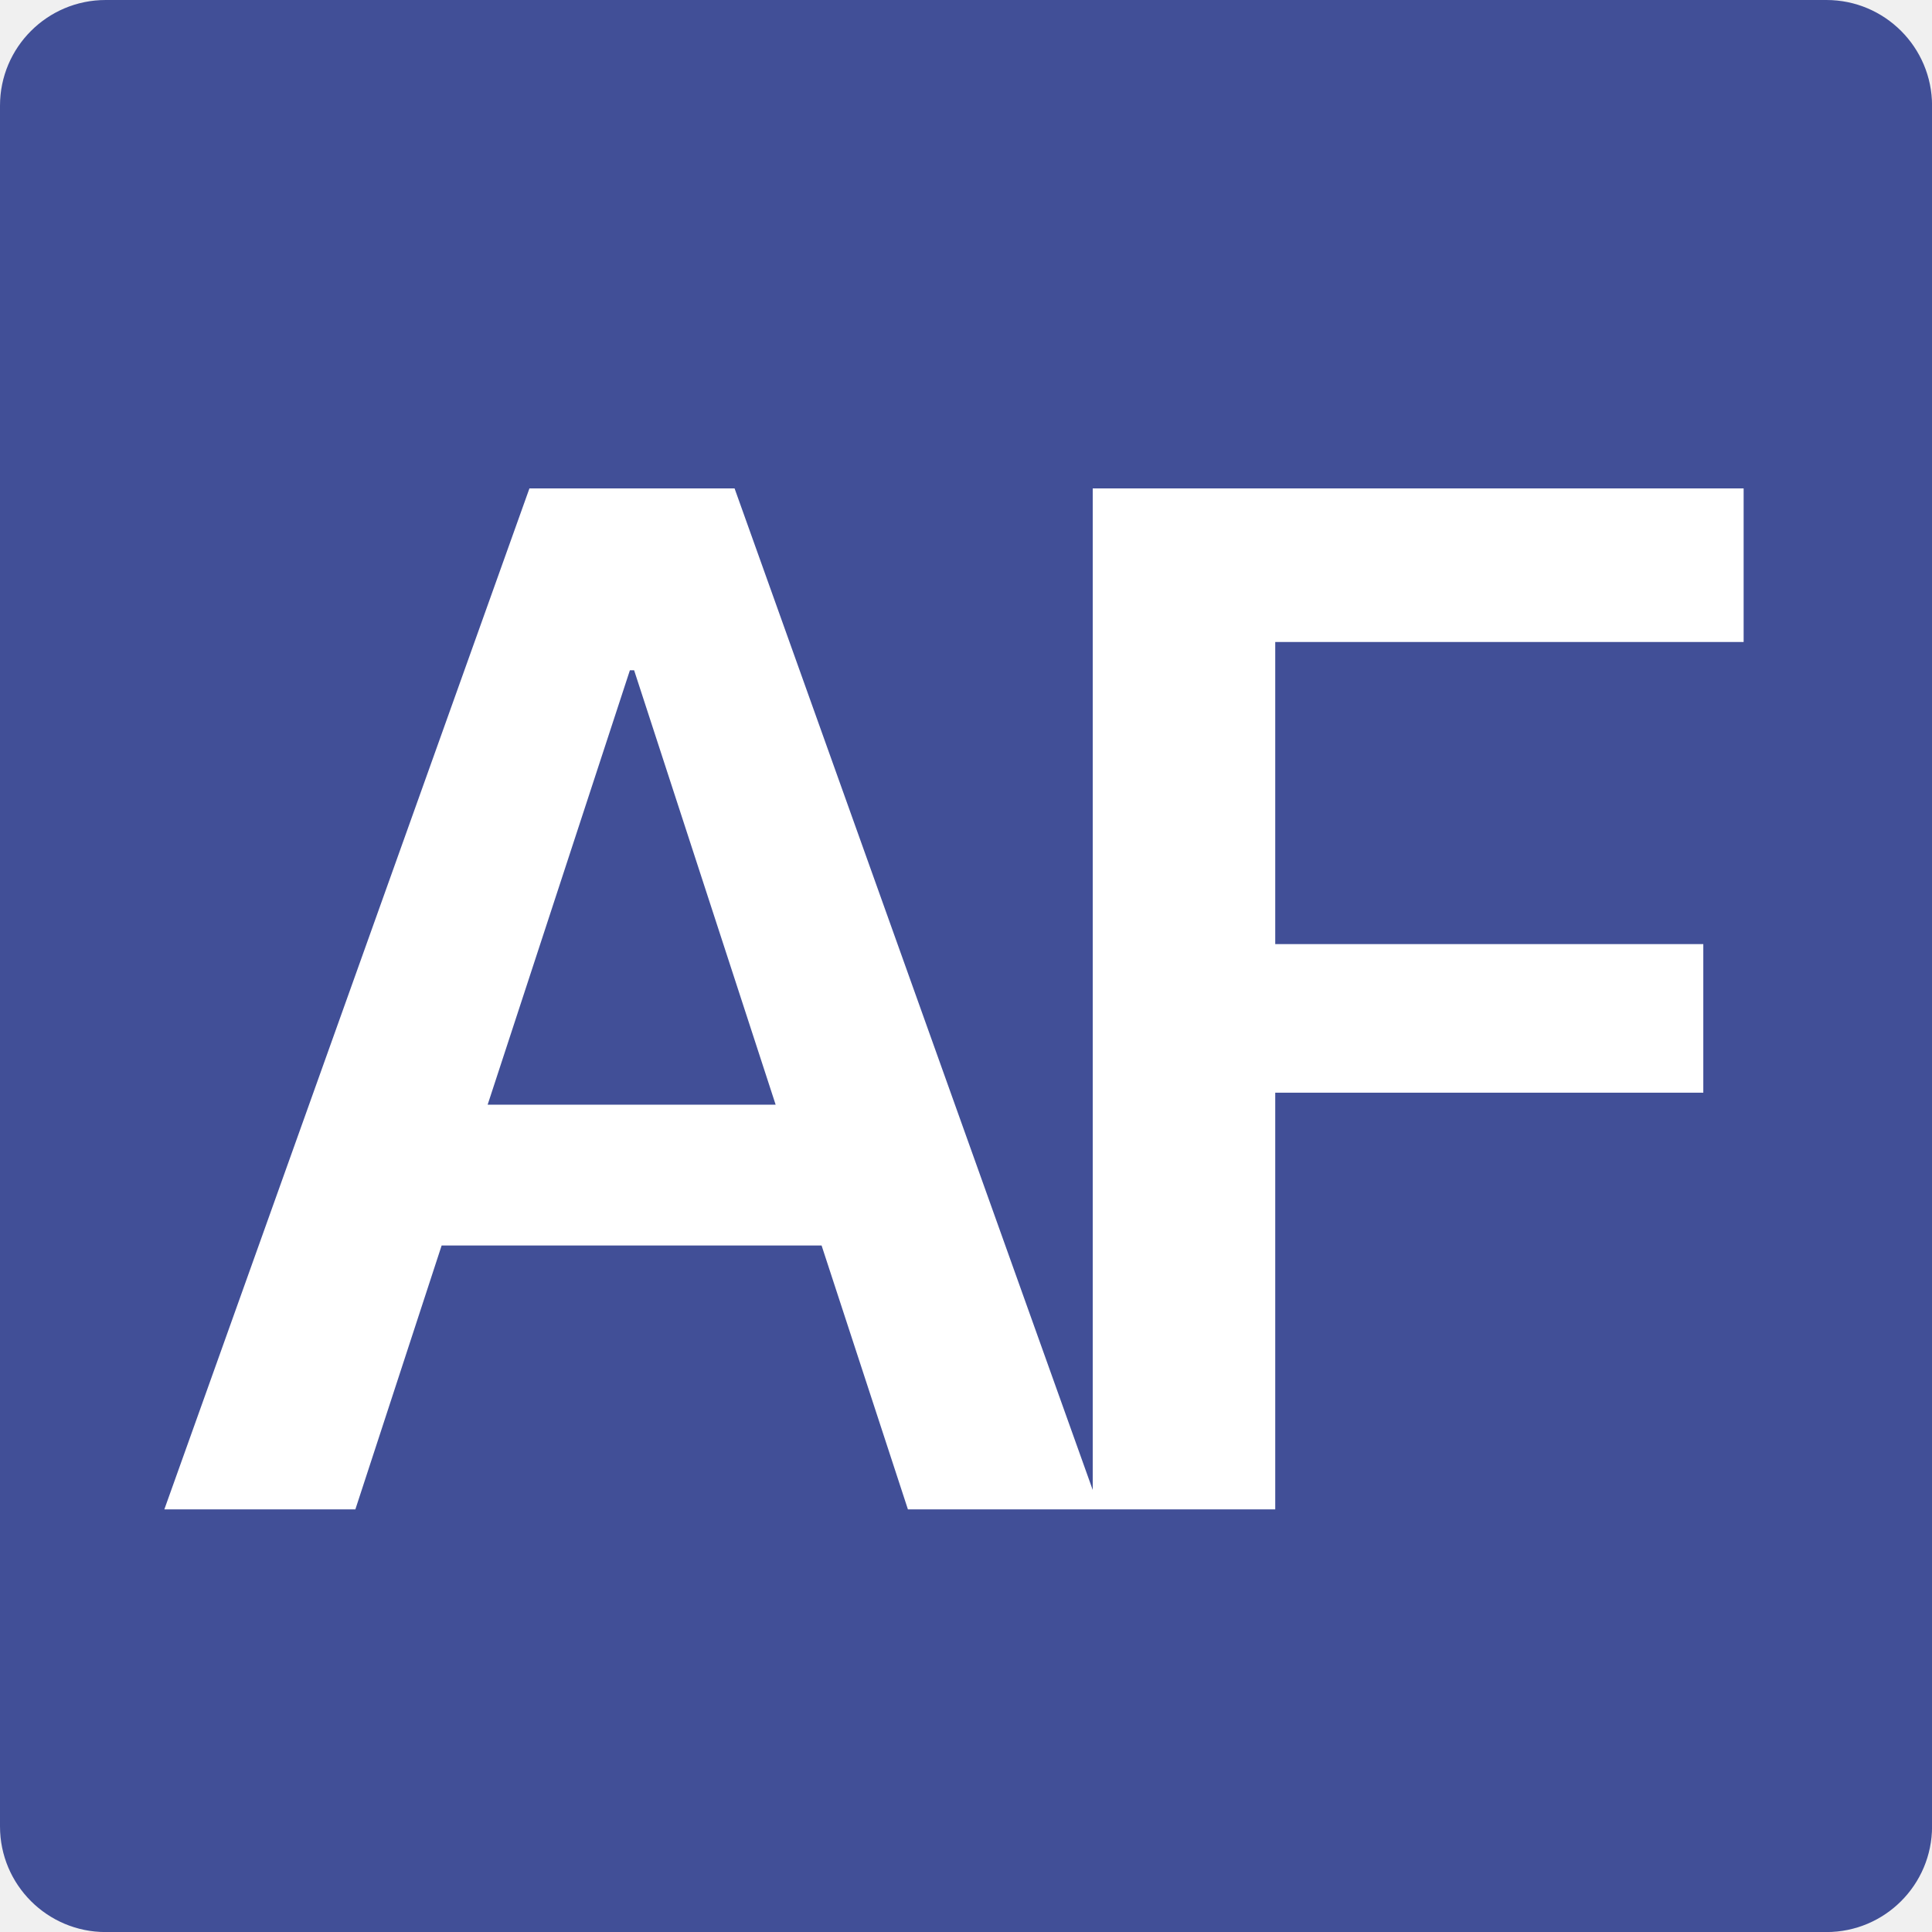
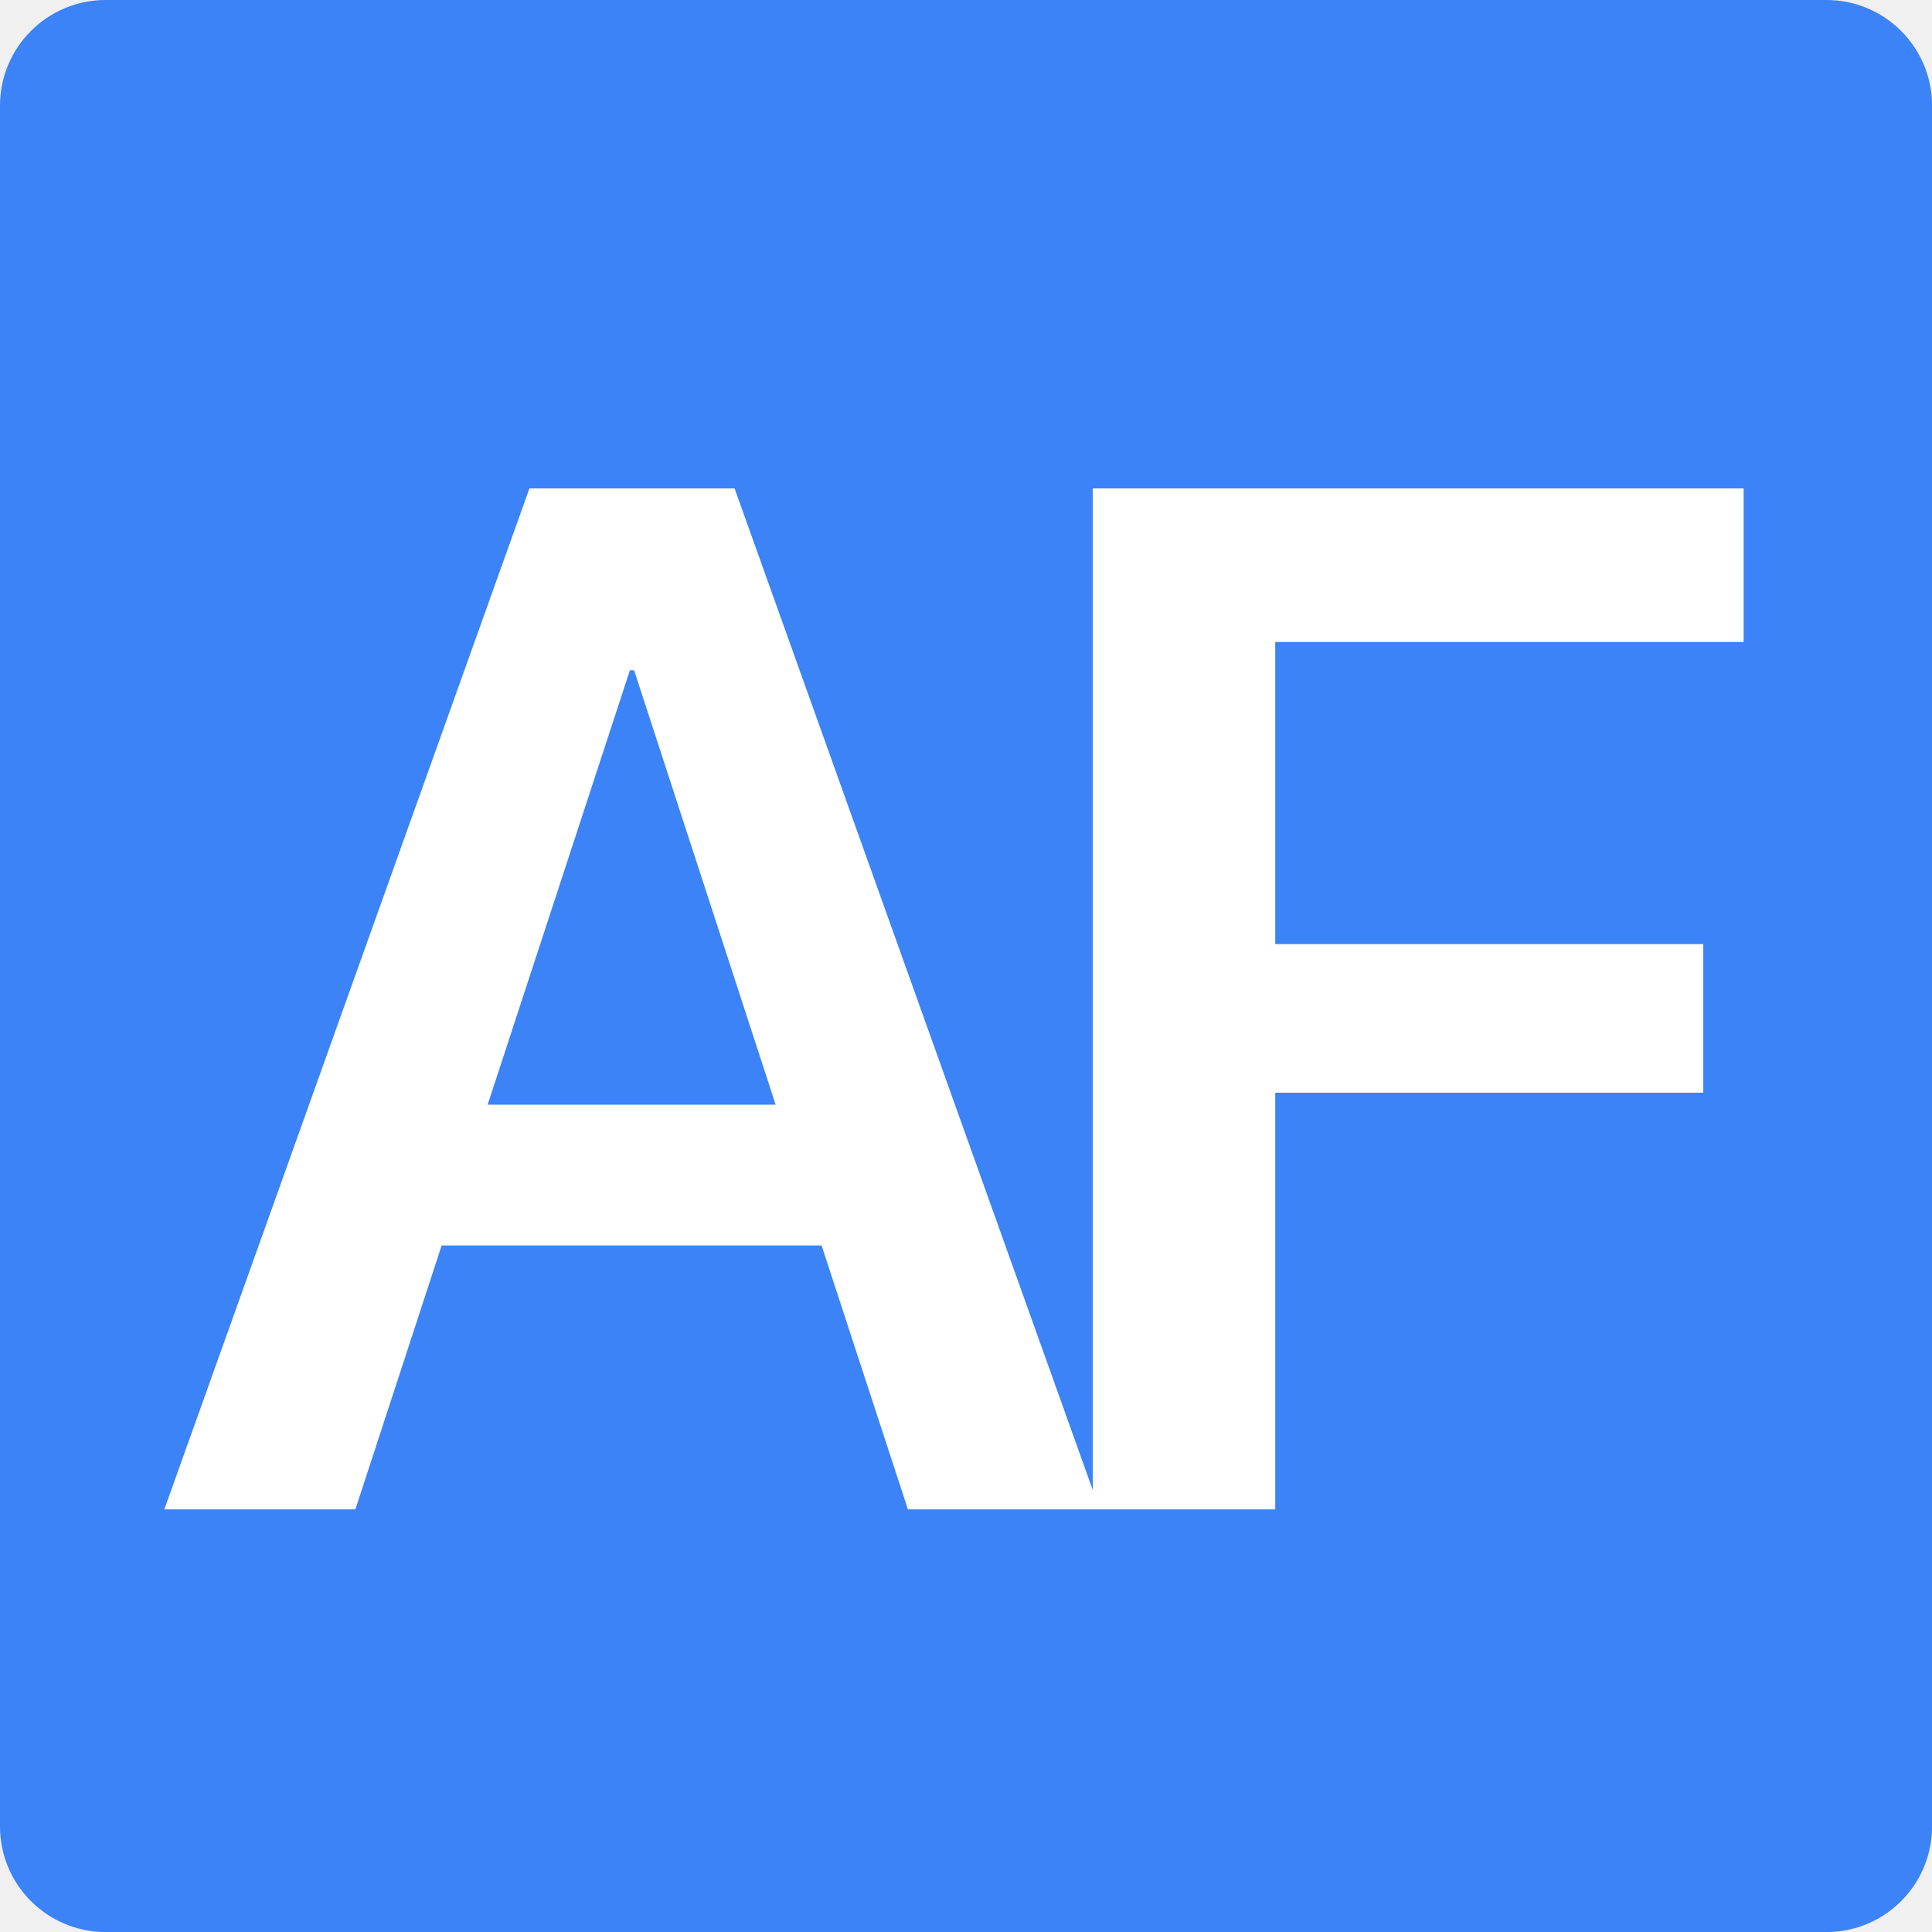
<svg xmlns="http://www.w3.org/2000/svg" width="32" height="32" viewBox="0 0 32 32" fill="none">
-   <g clip-path="url(#clip0_291_3527)">
-     <path d="M30.251 0H1.75C0.784 0 0 0.784 0 1.75V30.251C0 31.218 0.784 32.001 1.75 32.001H30.251C31.218 32.001 32.001 31.218 32.001 30.251V1.75C32.001 0.784 31.218 0 30.251 0Z" fill="#414F97" />
+   <g clip-path="url(#clip0_2601_395)">
+     <path d="M30.251 0H1.75C0.784 0 0 0.784 0 1.75V30.251C0 31.218 0.784 32.001 1.75 32.001H30.251C31.218 32.001 32.001 31.218 32.001 30.251V1.75C32.001 0.784 31.218 0 30.251 0Z" fill="#3B83F6" />
    <path d="M2.722 25H5.886L7.315 20.629H13.608L15.038 25H18.214L12.167 8.09H8.769L2.722 25ZM10.433 11.102H10.503L12.847 18.297H8.077L10.433 11.102ZM18.099 25H21.122V18.098H28.212V15.637H21.122V10.633H28.88V8.09H18.099V25Z" fill="white" />
  </g>
  <defs>
-     <clipPath id="clip0_291_3527">
+     <clipPath id="clip0_2601_395">
      <rect width="32.001" height="32.001" fill="white" />
    </clipPath>
  </defs>
</svg>
